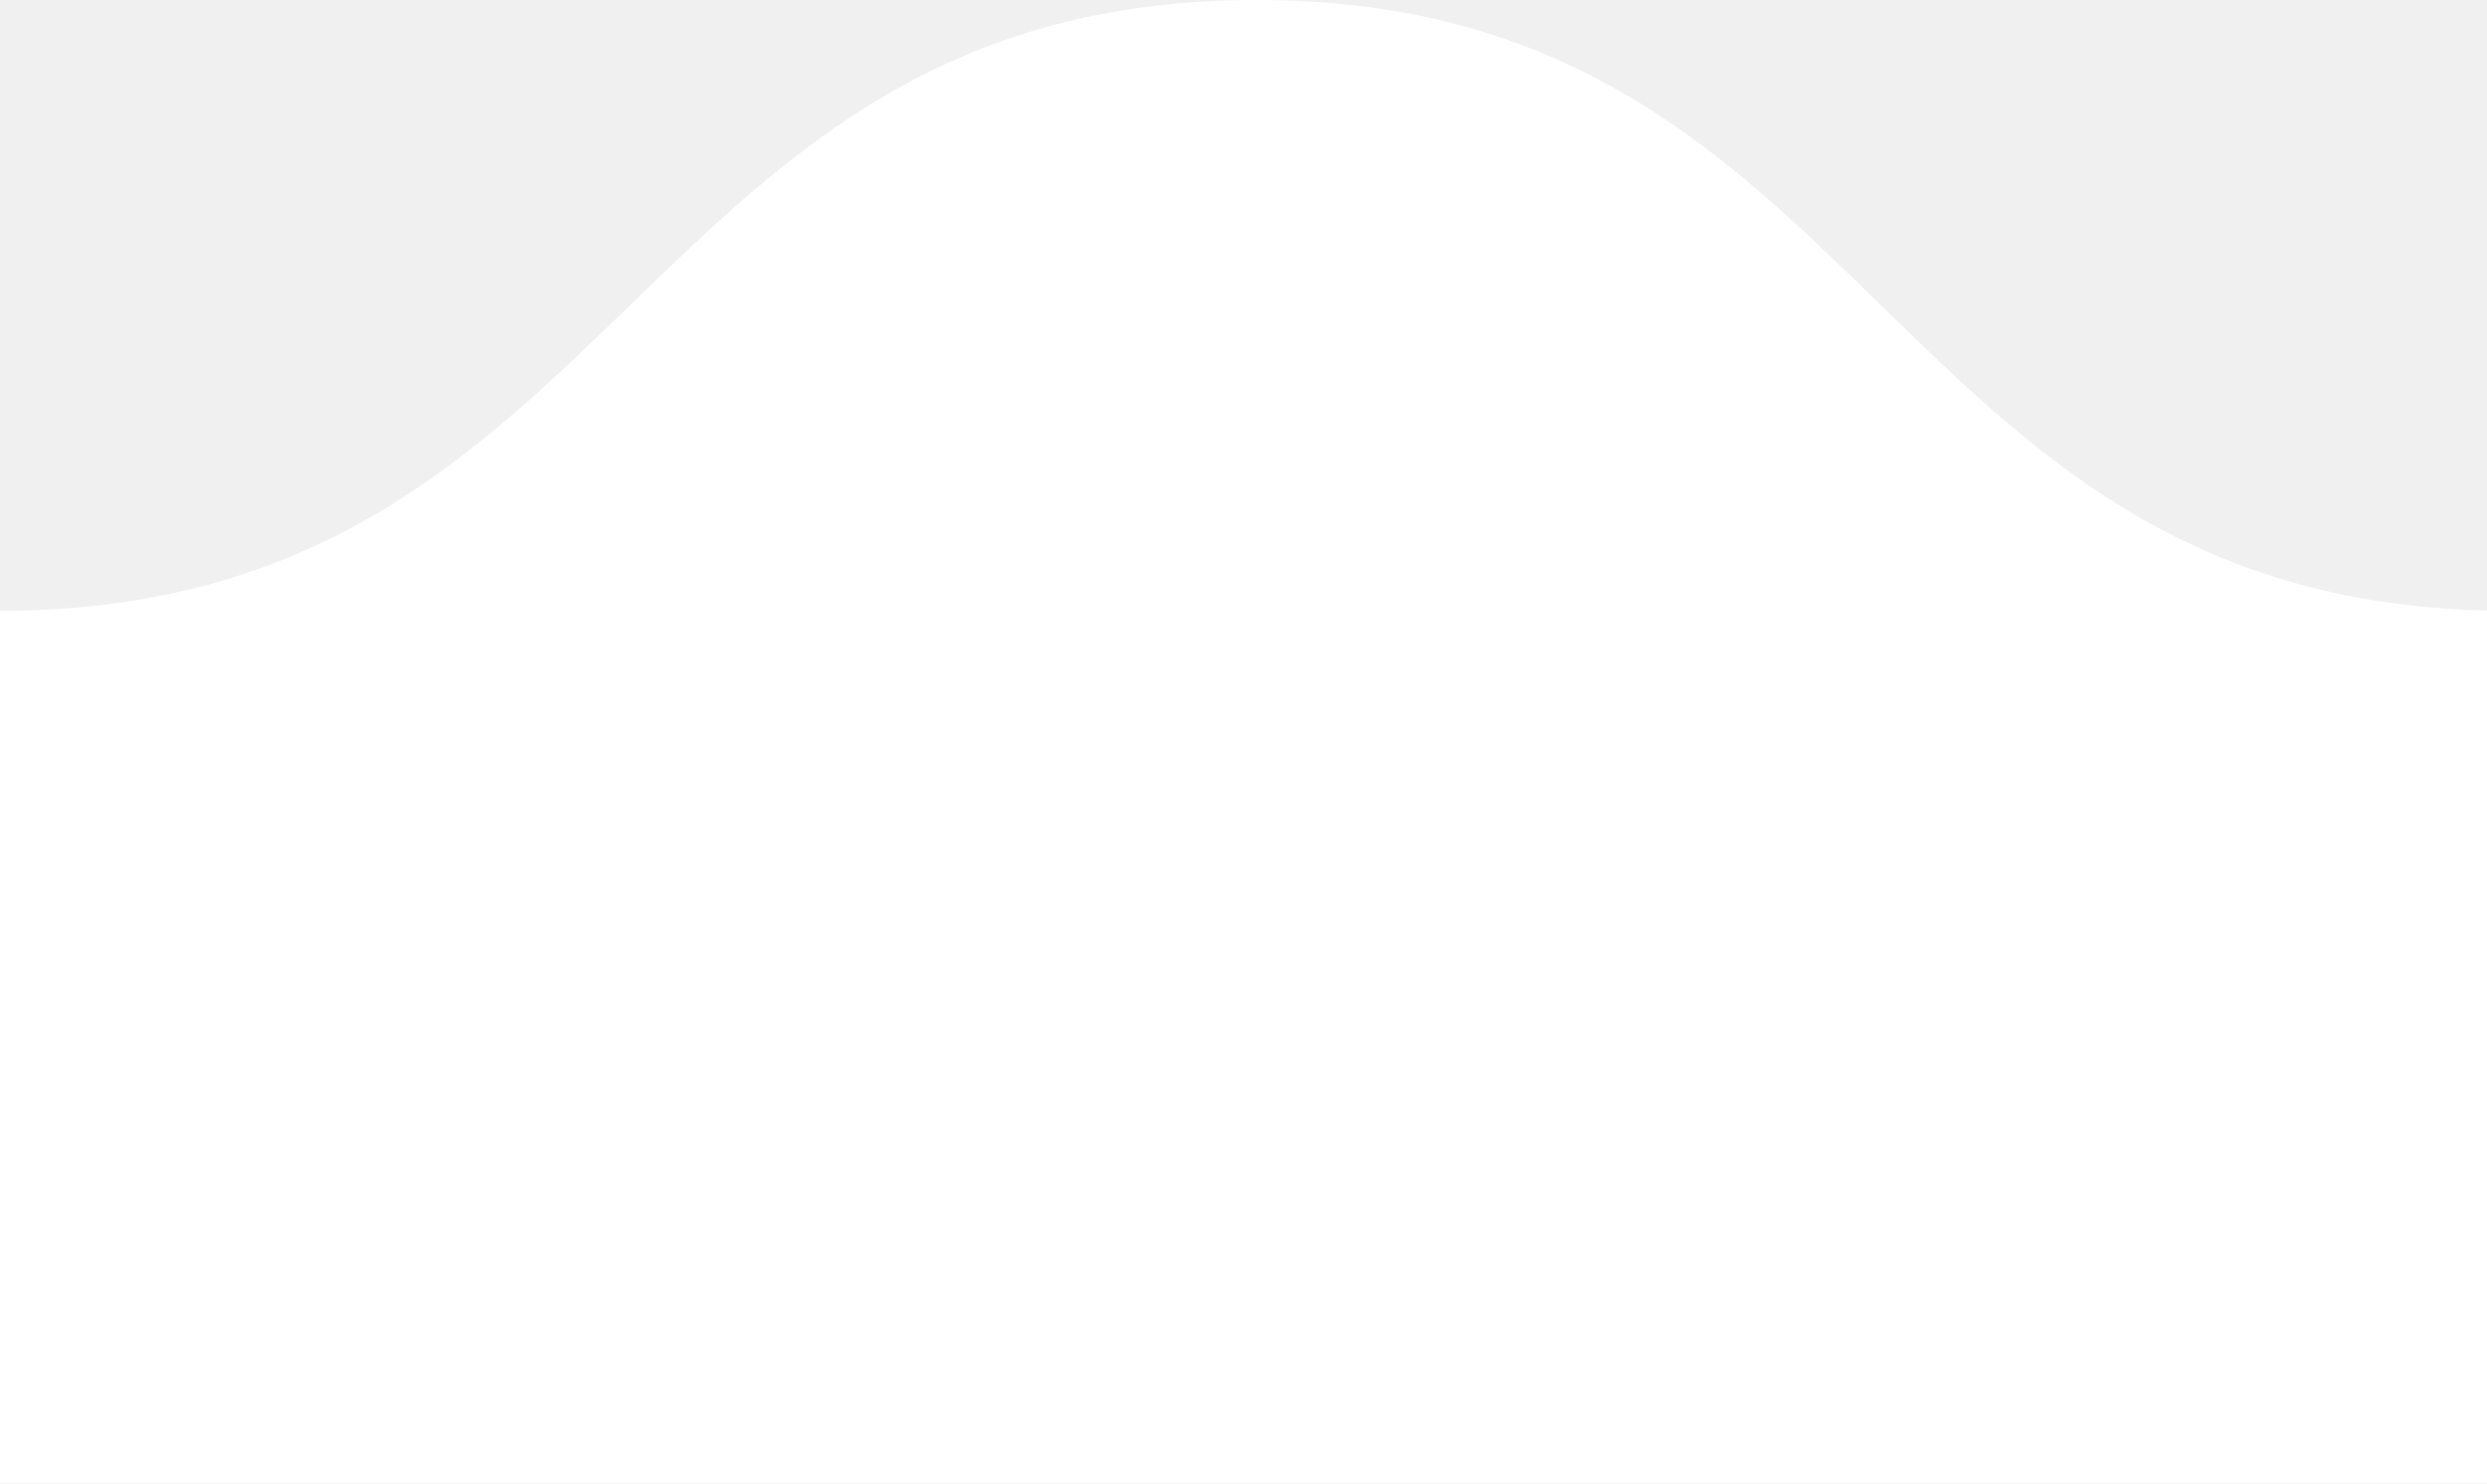
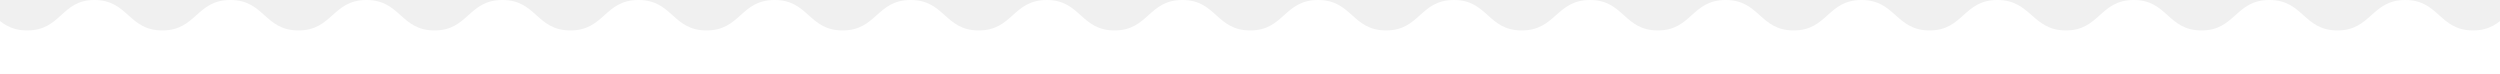
- <svg xmlns="http://www.w3.org/2000/svg" width="57" height="34" viewBox="0 0 57 34" fill="none">
-   <path d="M1121.3 0C1106.9 0 1106.9 14 1092.6 14C1078.3 14 1078.2 0 1063.9 0C1049.6 0 1049.5 14 1035.2 14C1020.8 14 1020.8 0 1006.4 0C992 0 992 14 977.7 14C963.3 14 963.3 0 949 0C934.6 0 934.6 14 920.3 14C906 14 905.6 0 891.3 0C876.9 0 876.9 14 862.6 14C848.3 14 848.1 0 833.8 0C819.4 0 819.4 14 805.1 14C790.7 14 790.7 0 776.3 0C761.9 0 761.9 14 747.6 14C733.2 14 733.2 0 718.9 0C704.6 0 704.4 14 690 14C675.6 14 675.6 0 661.3 0C646.9 0 646.9 14 632.6 14C618.2 14 618.2 0 603.8 0C589.4 0 589.4 14 575.1 14C560.7 14 560.7 0 546.4 0C532 0 532 14 517.7 14C503.3 14 503.3 0 489 0C474.6 0 474.6 14 460.2 14C445.8 14 445.8 0 431.4 0C417 0 417 14 402.6 14C388.2 14 388.2 0 373.8 0C359.4 0 359.4 14 345 14C330.6 14 330.6 0 316.2 0C301.8 0 301.8 14 287.4 14C273 14 273 0 258.6 0C244.2 0 244.2 14 229.9 14C215.5 14 215.5 0 201.1 0C186.7 0 186.7 14 172.3 14C157.9 14 157.9 0 143.5 0C129.1 0 129.1 14 114.7 14C100.3 14 100.3 0 85.9 0C71.9 0 71.9 14 57.5 14C43.1 14 43.1 0 28.8 0C14.5 0 14.4 14 0 14V34H1150V14C1135.6 14 1135.6 0 1121.3 0Z" fill="white" />
+ <svg xmlns="http://www.w3.org/2000/svg" width="1150" height="34" viewBox="0 0 1150 34" fill="none">
+   <path d="M1168.8 0C1153.15 0 1153.15 14 1137.61 14C1122.07 14 1121.96 0 1106.41 0C1090.87 0 1090.76 14 1075.22 14C1059.57 14 1059.57 0 1043.91 0C1028.26 0 1028.26 14 1012.72 14C997.065 14 997.065 0 981.522 0C965.87 0 965.87 14 950.326 14C934.783 14 934.348 0 918.804 0C903.152 0 903.152 14 887.609 14C872.065 14 871.848 0 856.304 0C840.652 0 840.652 14 825.109 14C809.456 14 809.456 0 793.804 0C778.152 0 778.152 14 762.609 14C746.956 14 746.957 0 731.413 0C715.87 0 715.652 14 700 14C684.348 14 684.348 0 668.804 0C653.152 0 653.152 14 637.609 14C621.956 14 621.956 0 606.304 0C590.652 0 590.652 14 575.109 14C559.456 14 559.457 0 543.913 0C528.261 0 528.261 14 512.717 14C497.065 14 497.065 0 481.522 0C465.87 0 465.87 14 450.217 14C434.565 14 434.565 0 418.913 0C403.261 0 403.261 14 387.609 14C371.957 14 371.957 0 356.304 0C340.652 0 340.652 14 325 14C309.348 14 309.348 0 293.696 0C278.043 0 278.043 14 262.391 14C246.739 14 246.739 0 231.087 0C215.435 0 215.435 14 199.891 14C184.239 14 184.239 0 168.587 0C152.935 0 152.935 14 137.283 14C121.63 14 121.63 0 105.978 0C90.326 0 90.326 14 74.674 14C59.022 14 59.022 0 43.37 0C28.152 0 28.152 14 12.5 14C-3.152 14 -3.152 0 -18.696 0C-34.239 0 -34.348 14 -50 14V34H1200V14C1184.35 14 1184.35 0 1168.8 0Z" fill="white" />
</svg>
